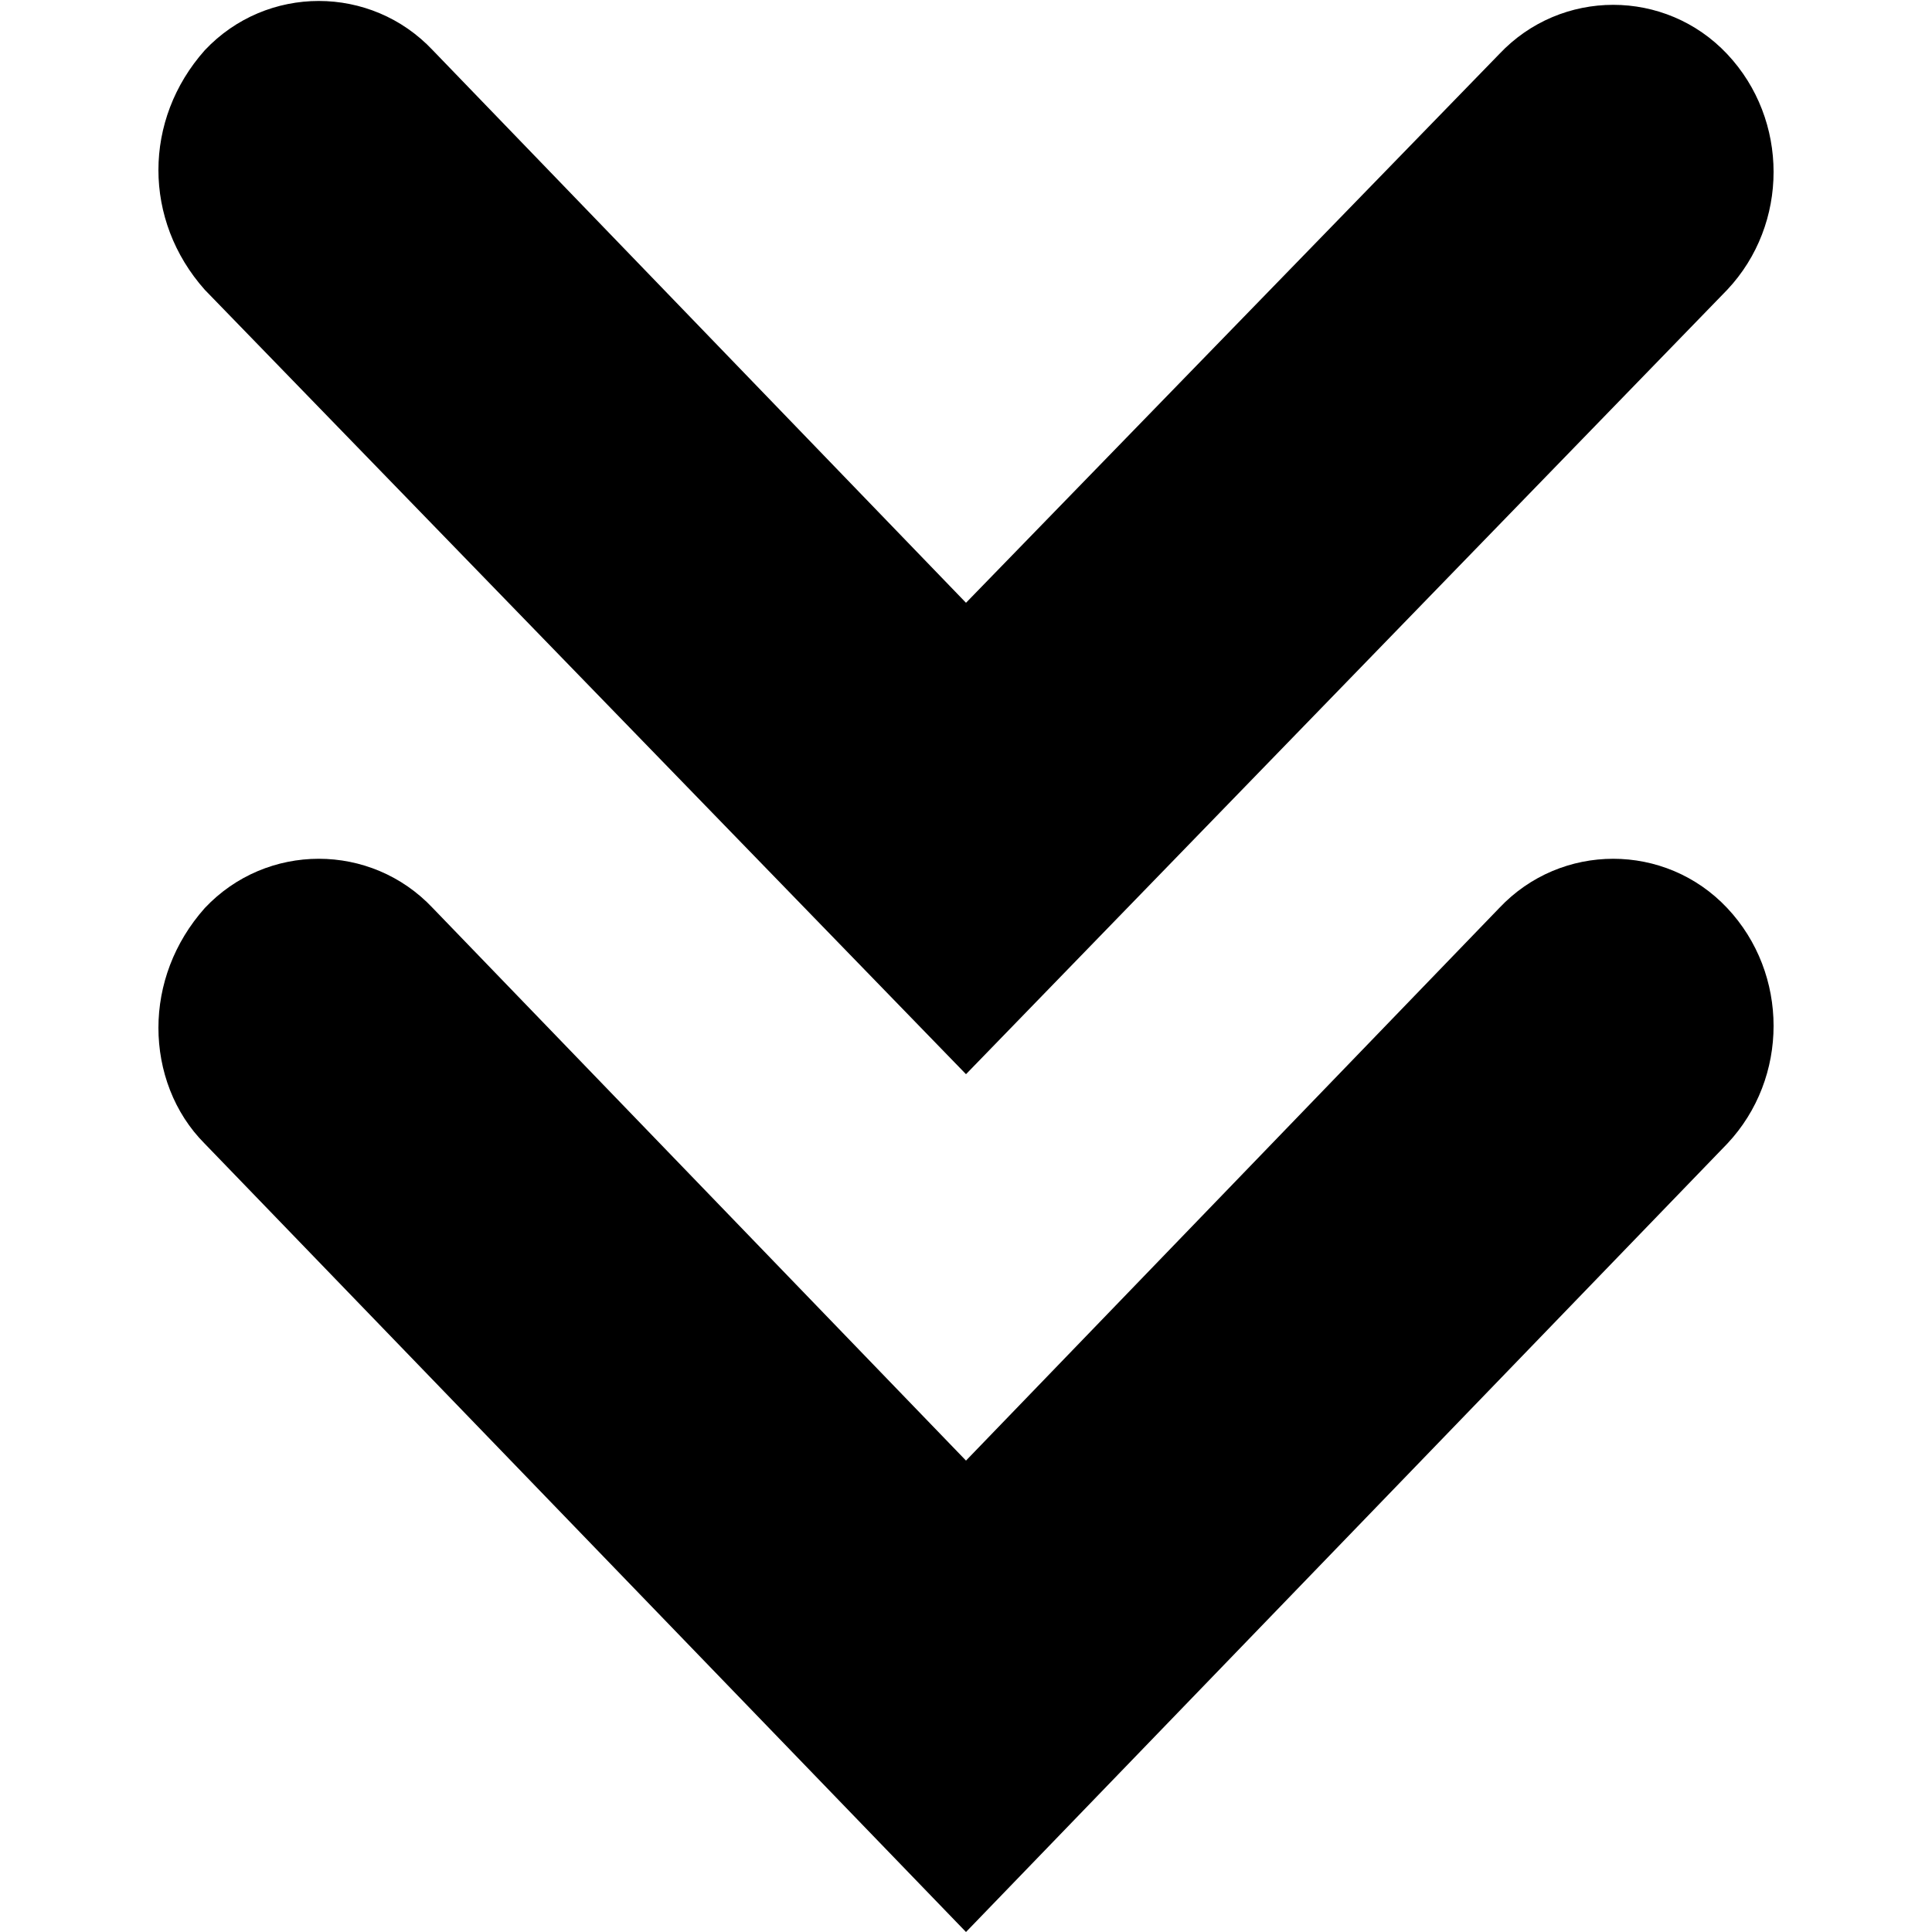
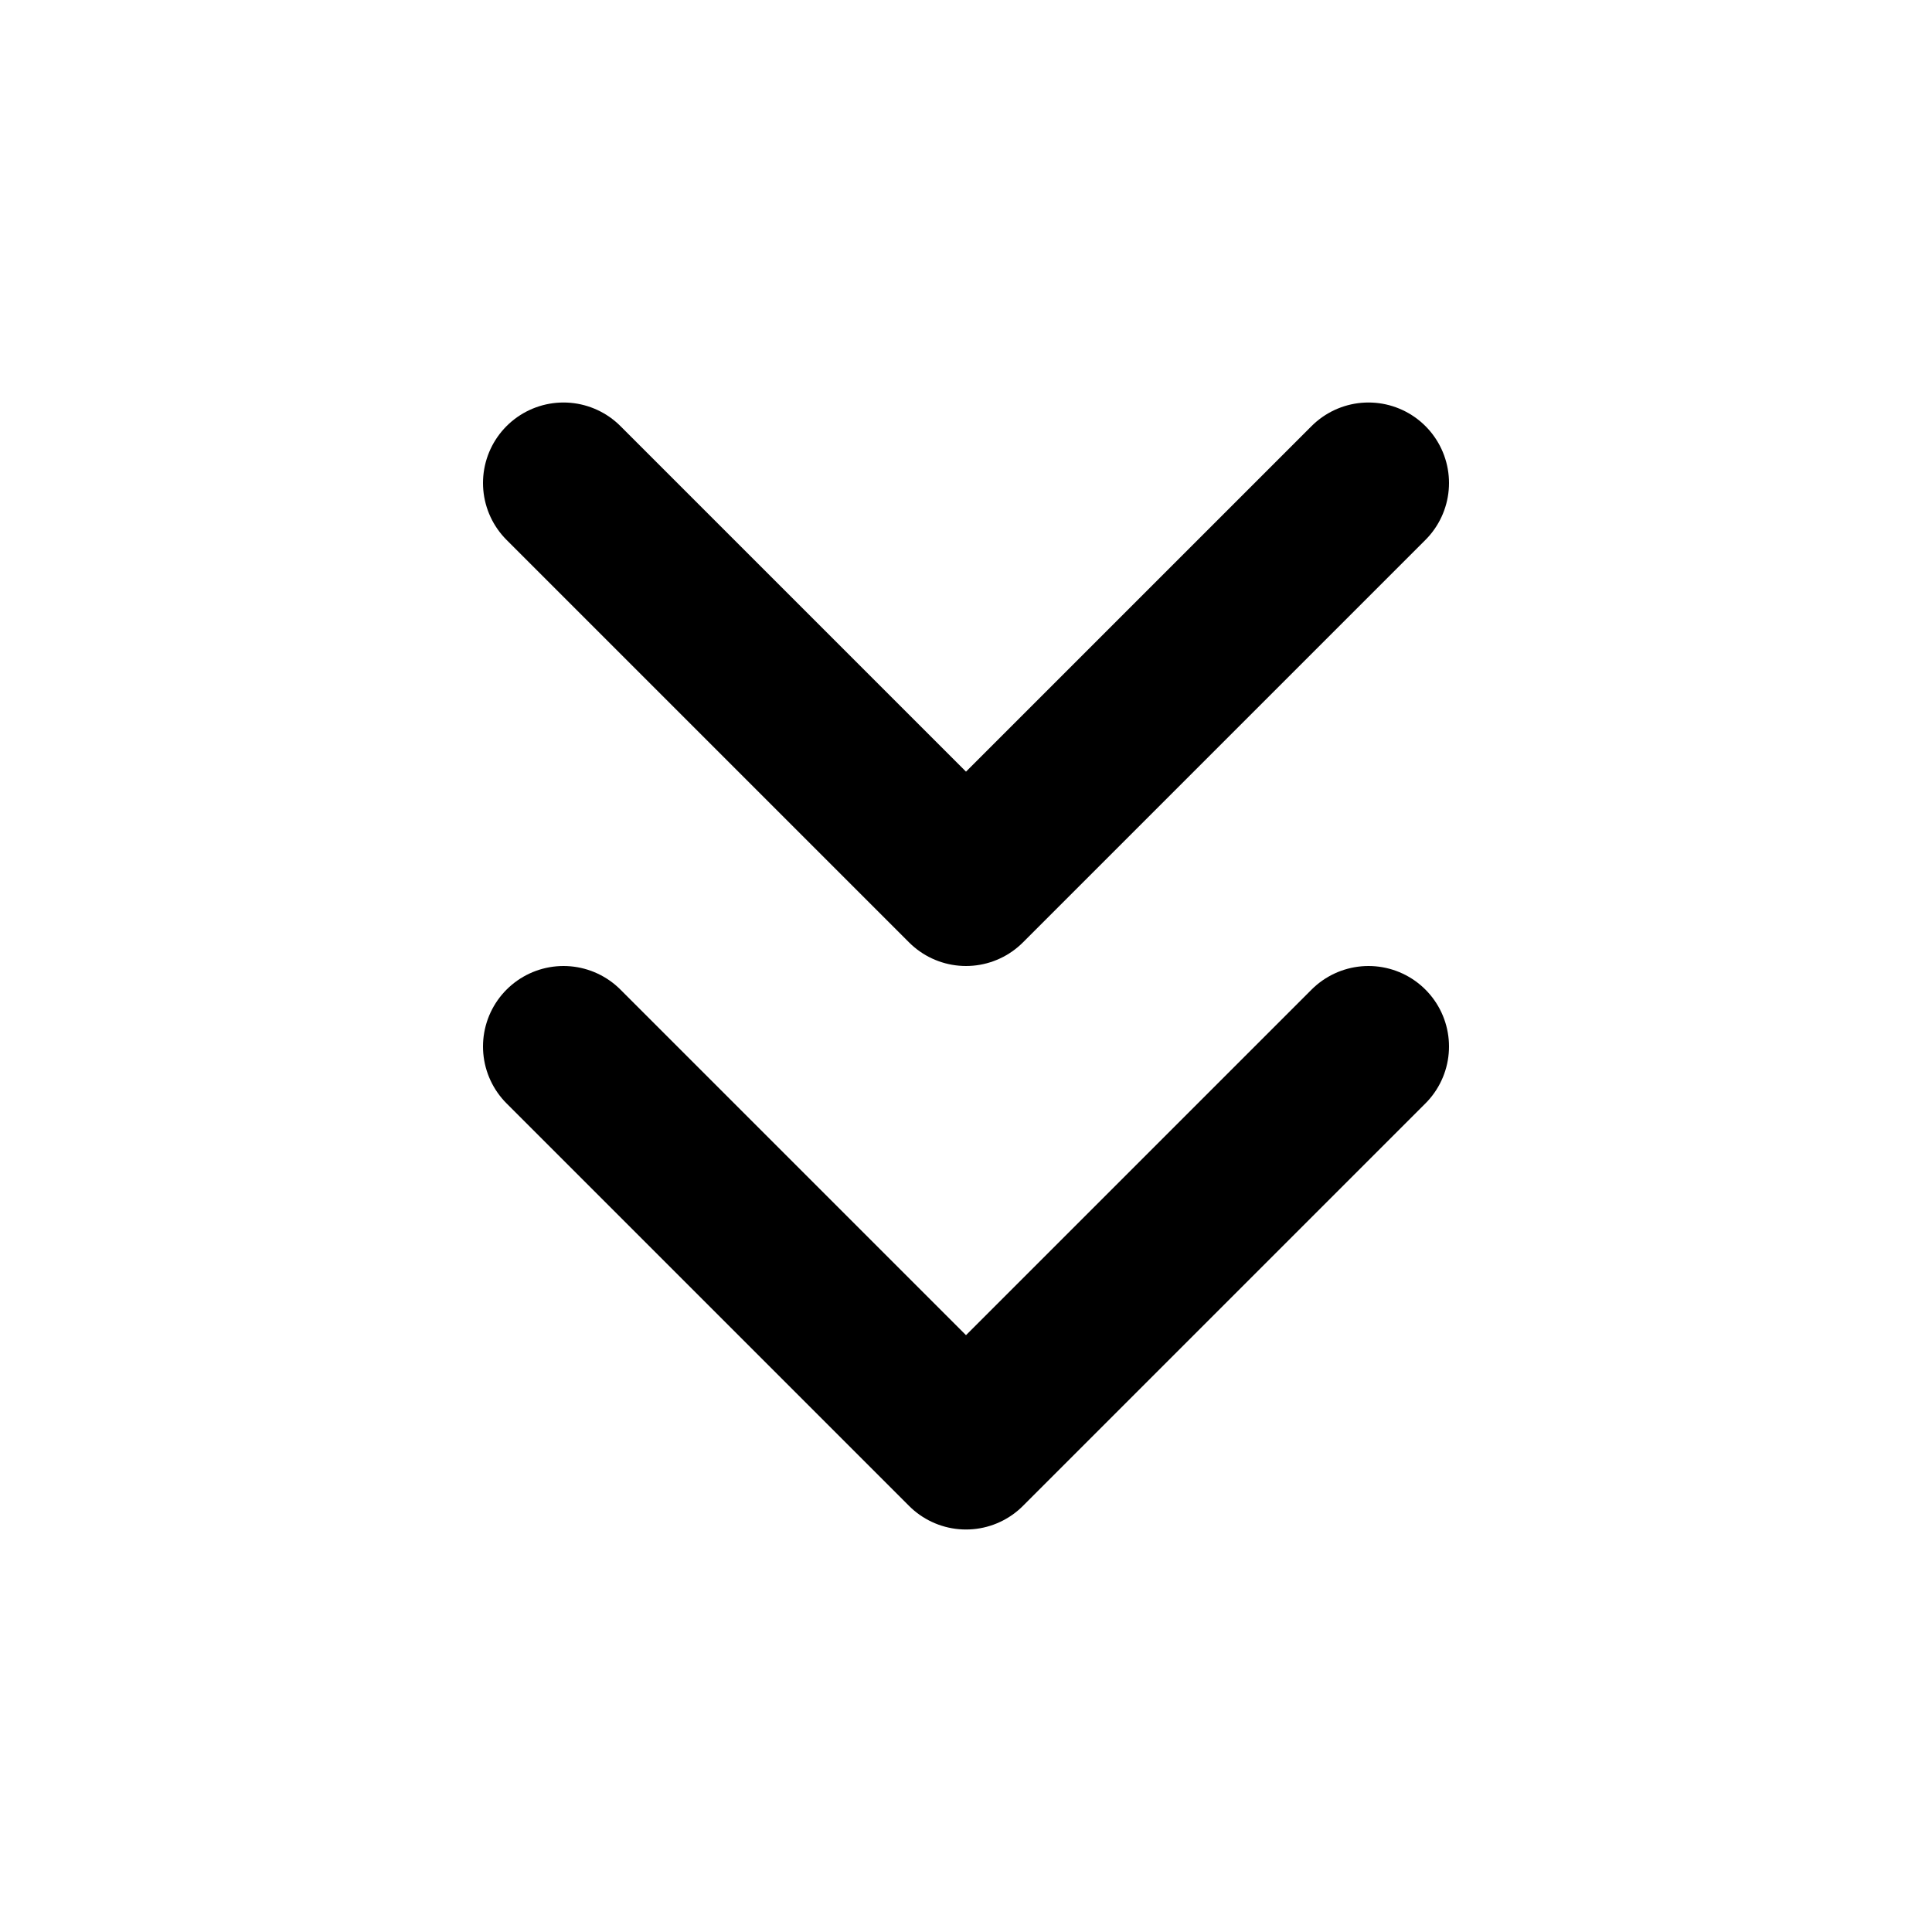
- <svg xmlns="http://www.w3.org/2000/svg" width="560" height="560" viewBox="0 0 560 560">
-   <path d="M45.922 297.922c0-12.32 4.476-24.64 13.437-34.723 17.92-19.04 48.16-19.04 66.08 0L280 423.36 434.56 263.2c17.92-19.04 48.16-19.04 66.08 0 17.92 19.04 17.92 49.28 0 68.32L280 560 59.36 331.52c-8.962-8.96-13.438-21.282-13.438-33.598z" />
-   <path d="M45.922 49.28c0-12.32 4.476-24.64 13.437-34.72 17.92-19.04 48.16-19.04 66.08 0L280 174.72 434.56 15.68c17.92-19.04 48.16-19.04 66.08 0s17.92 49.28 0 68.32L280 311.36 59.36 84C50.397 73.92 45.92 61.6 45.92 49.28z" />
+ <svg xmlns="http://www.w3.org/2000/svg" width="24px" height="24px" viewBox="0 0 24 24" version="1.1">
+   <g id="icon/chevronDoubleDown" stroke="none" stroke-width="1" fill="none" fill-rule="evenodd" stroke-linecap="round" stroke-linejoin="round">
+     <path d="M17,13 L12,18 L7,13 M7,6 L12,11 L17,6" id="Shape" stroke="#000000" stroke-width="2" />
+   </g>
</svg>
